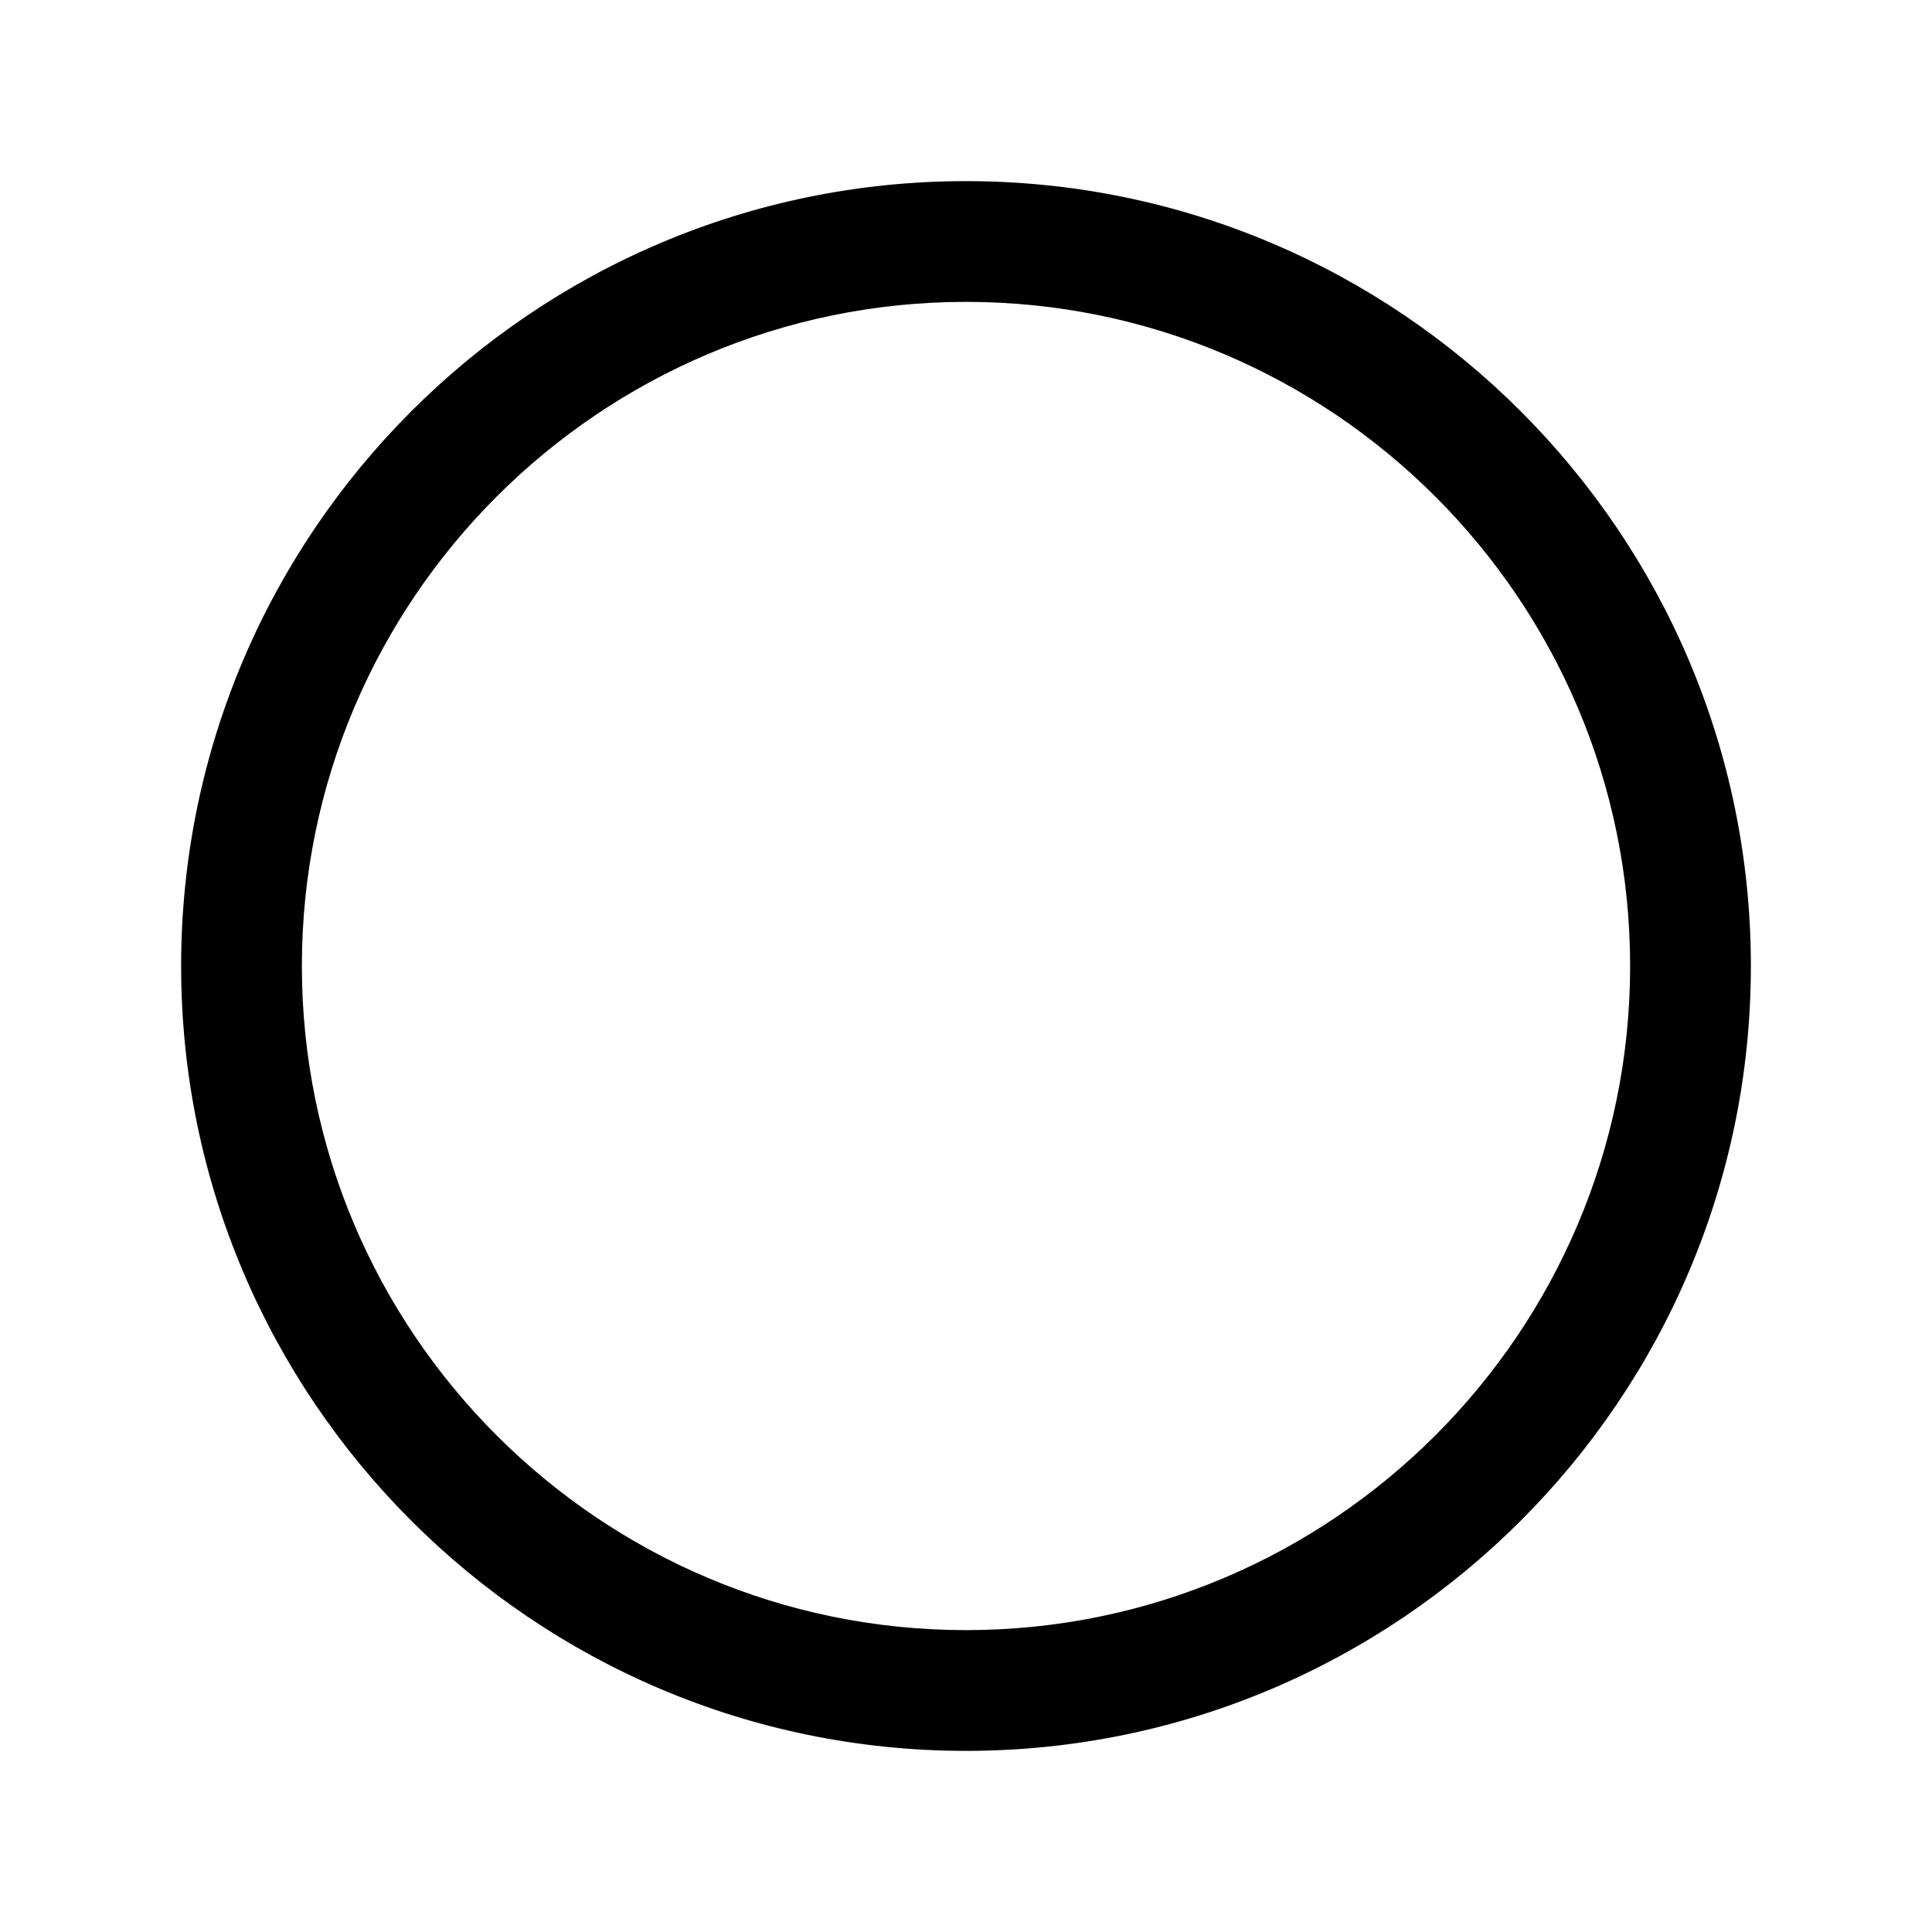
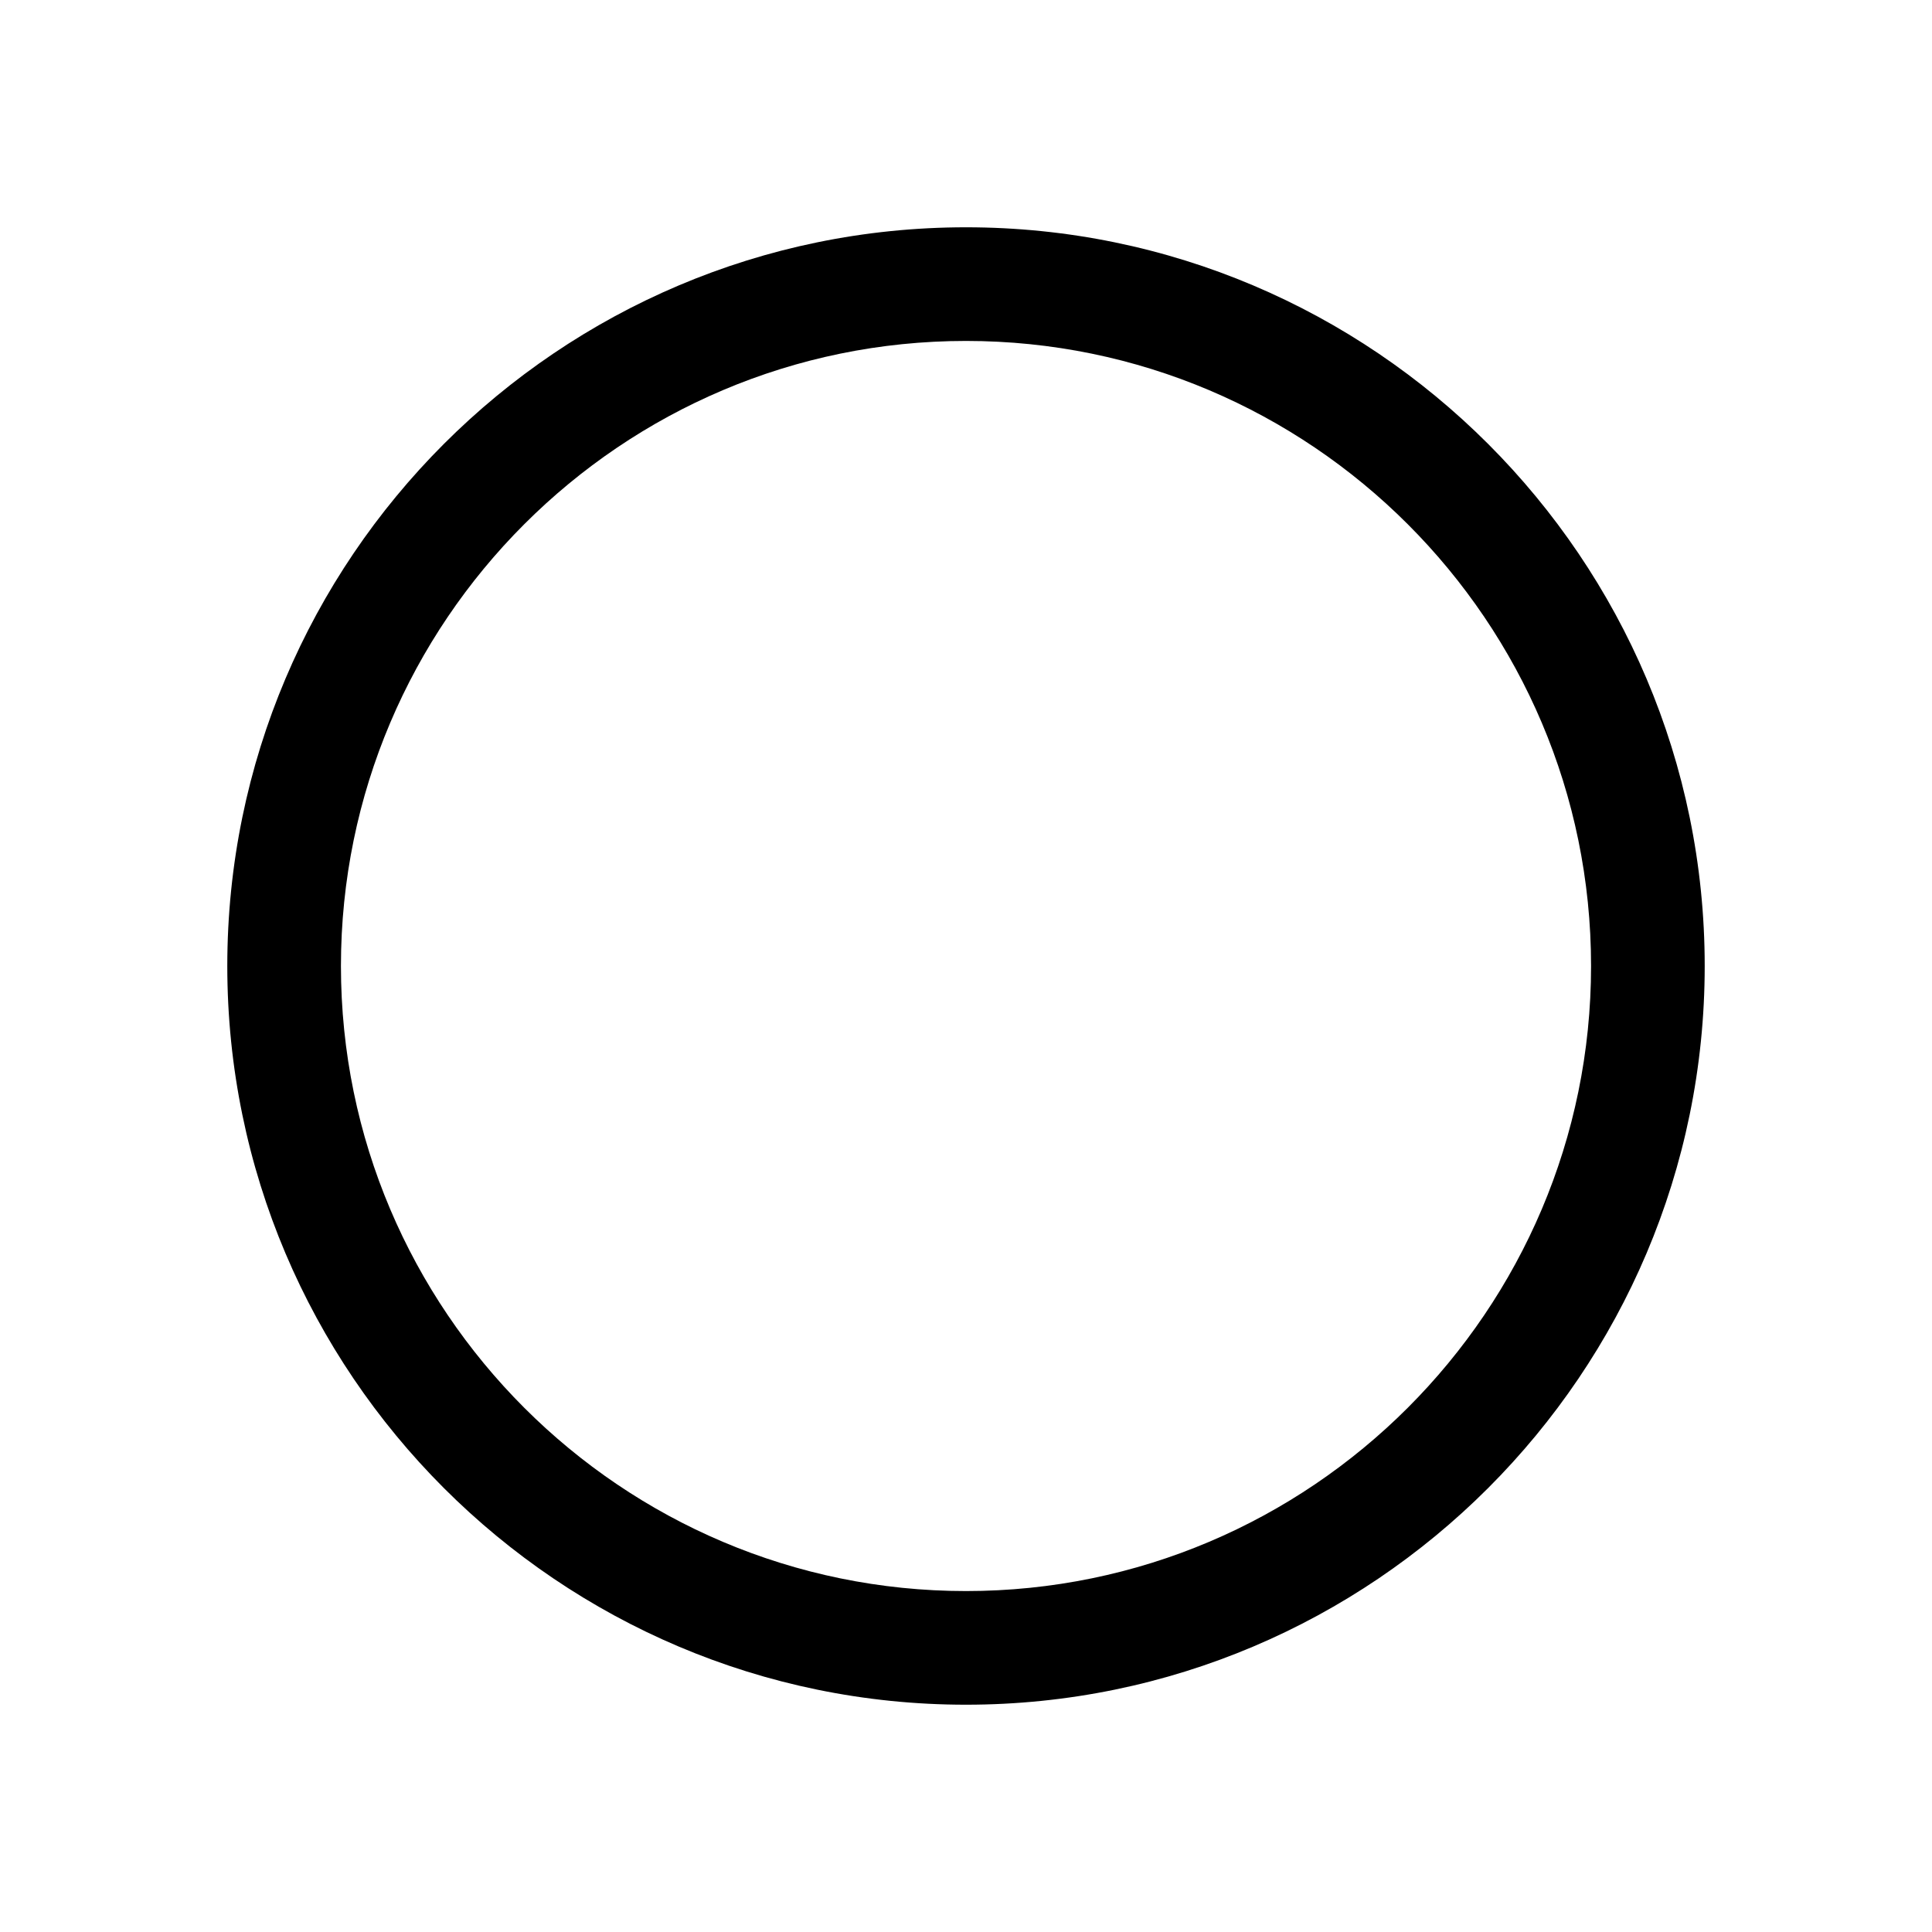
- <svg xmlns="http://www.w3.org/2000/svg" id="Layer_1" version="1.1" viewBox="0 0 32 32" xml:space="preserve" width="32" height="32">
+ <svg xmlns="http://www.w3.org/2000/svg" id="Layer_1" version="1.1" viewBox="0 0 34 34" xml:space="preserve" width="34" height="34">
  <defs id="defs21" />
-   <g id="g16">
+   <g id="g16" transform="translate(1,1)">
    <g id="g4">
-       <path d="M 16,29 C 8.832,29 3,23.168 3,16 3,8.832 8.832,3 16,3 23.168,3 29,8.832 29,16 29,23.168 23.168,29 16,29 Z M 16,5 C 9.935,5 5,9.935 5,16 5,22.065 9.935,27 16,27 22.065,27 27,22.065 27,16 27,9.935 22.065,5 16,5 Z" id="path2" />
+       <path d="M 16,29 C 8.832,29 3,23.168 3,16 3,8.832 8.832,3 16,3 23.168,3 29,8.832 29,16 29,23.168 23.168,29 16,29 Z M 16,5 C 9.935,5 5,9.935 5,16 5,22.065 9.935,27 16,27 22.065,27 27,22.065 27,16 27,9.935 22.065,5 16,5 Z" id="path2" style="stroke-width:4;stroke-miterlimit:4;stroke-dasharray:none" />
    </g>
  </g>
</svg>
